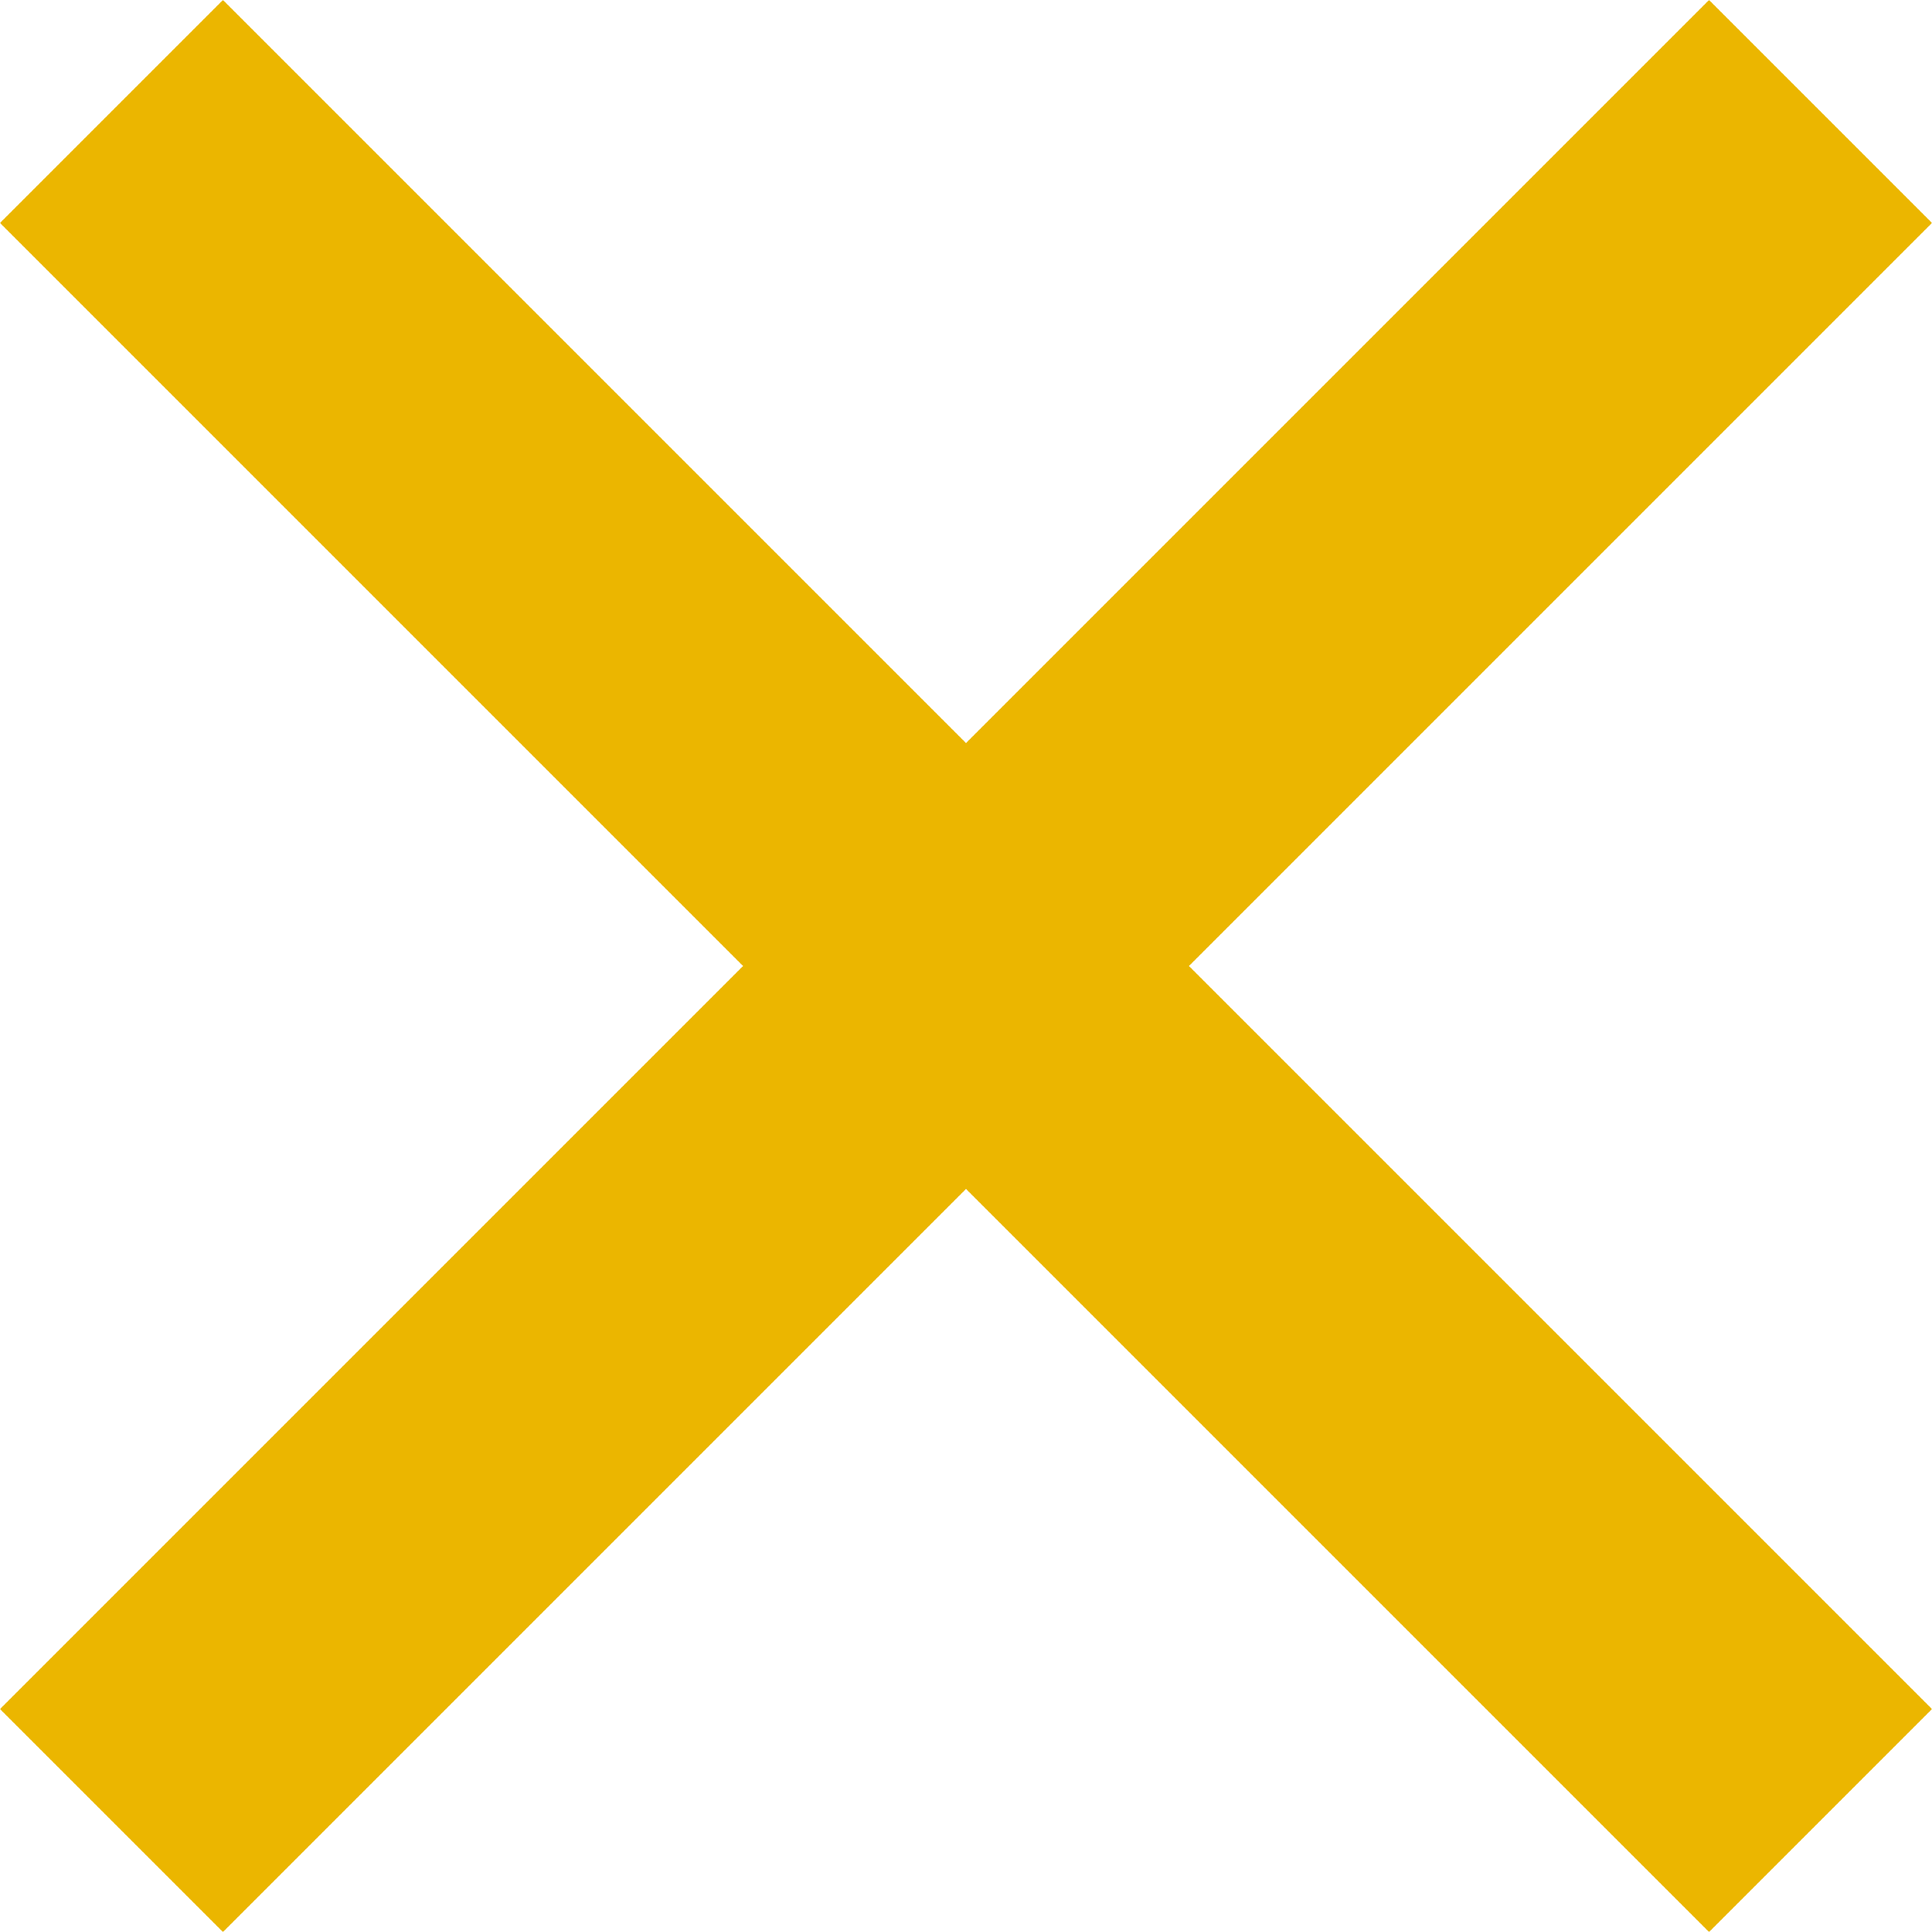
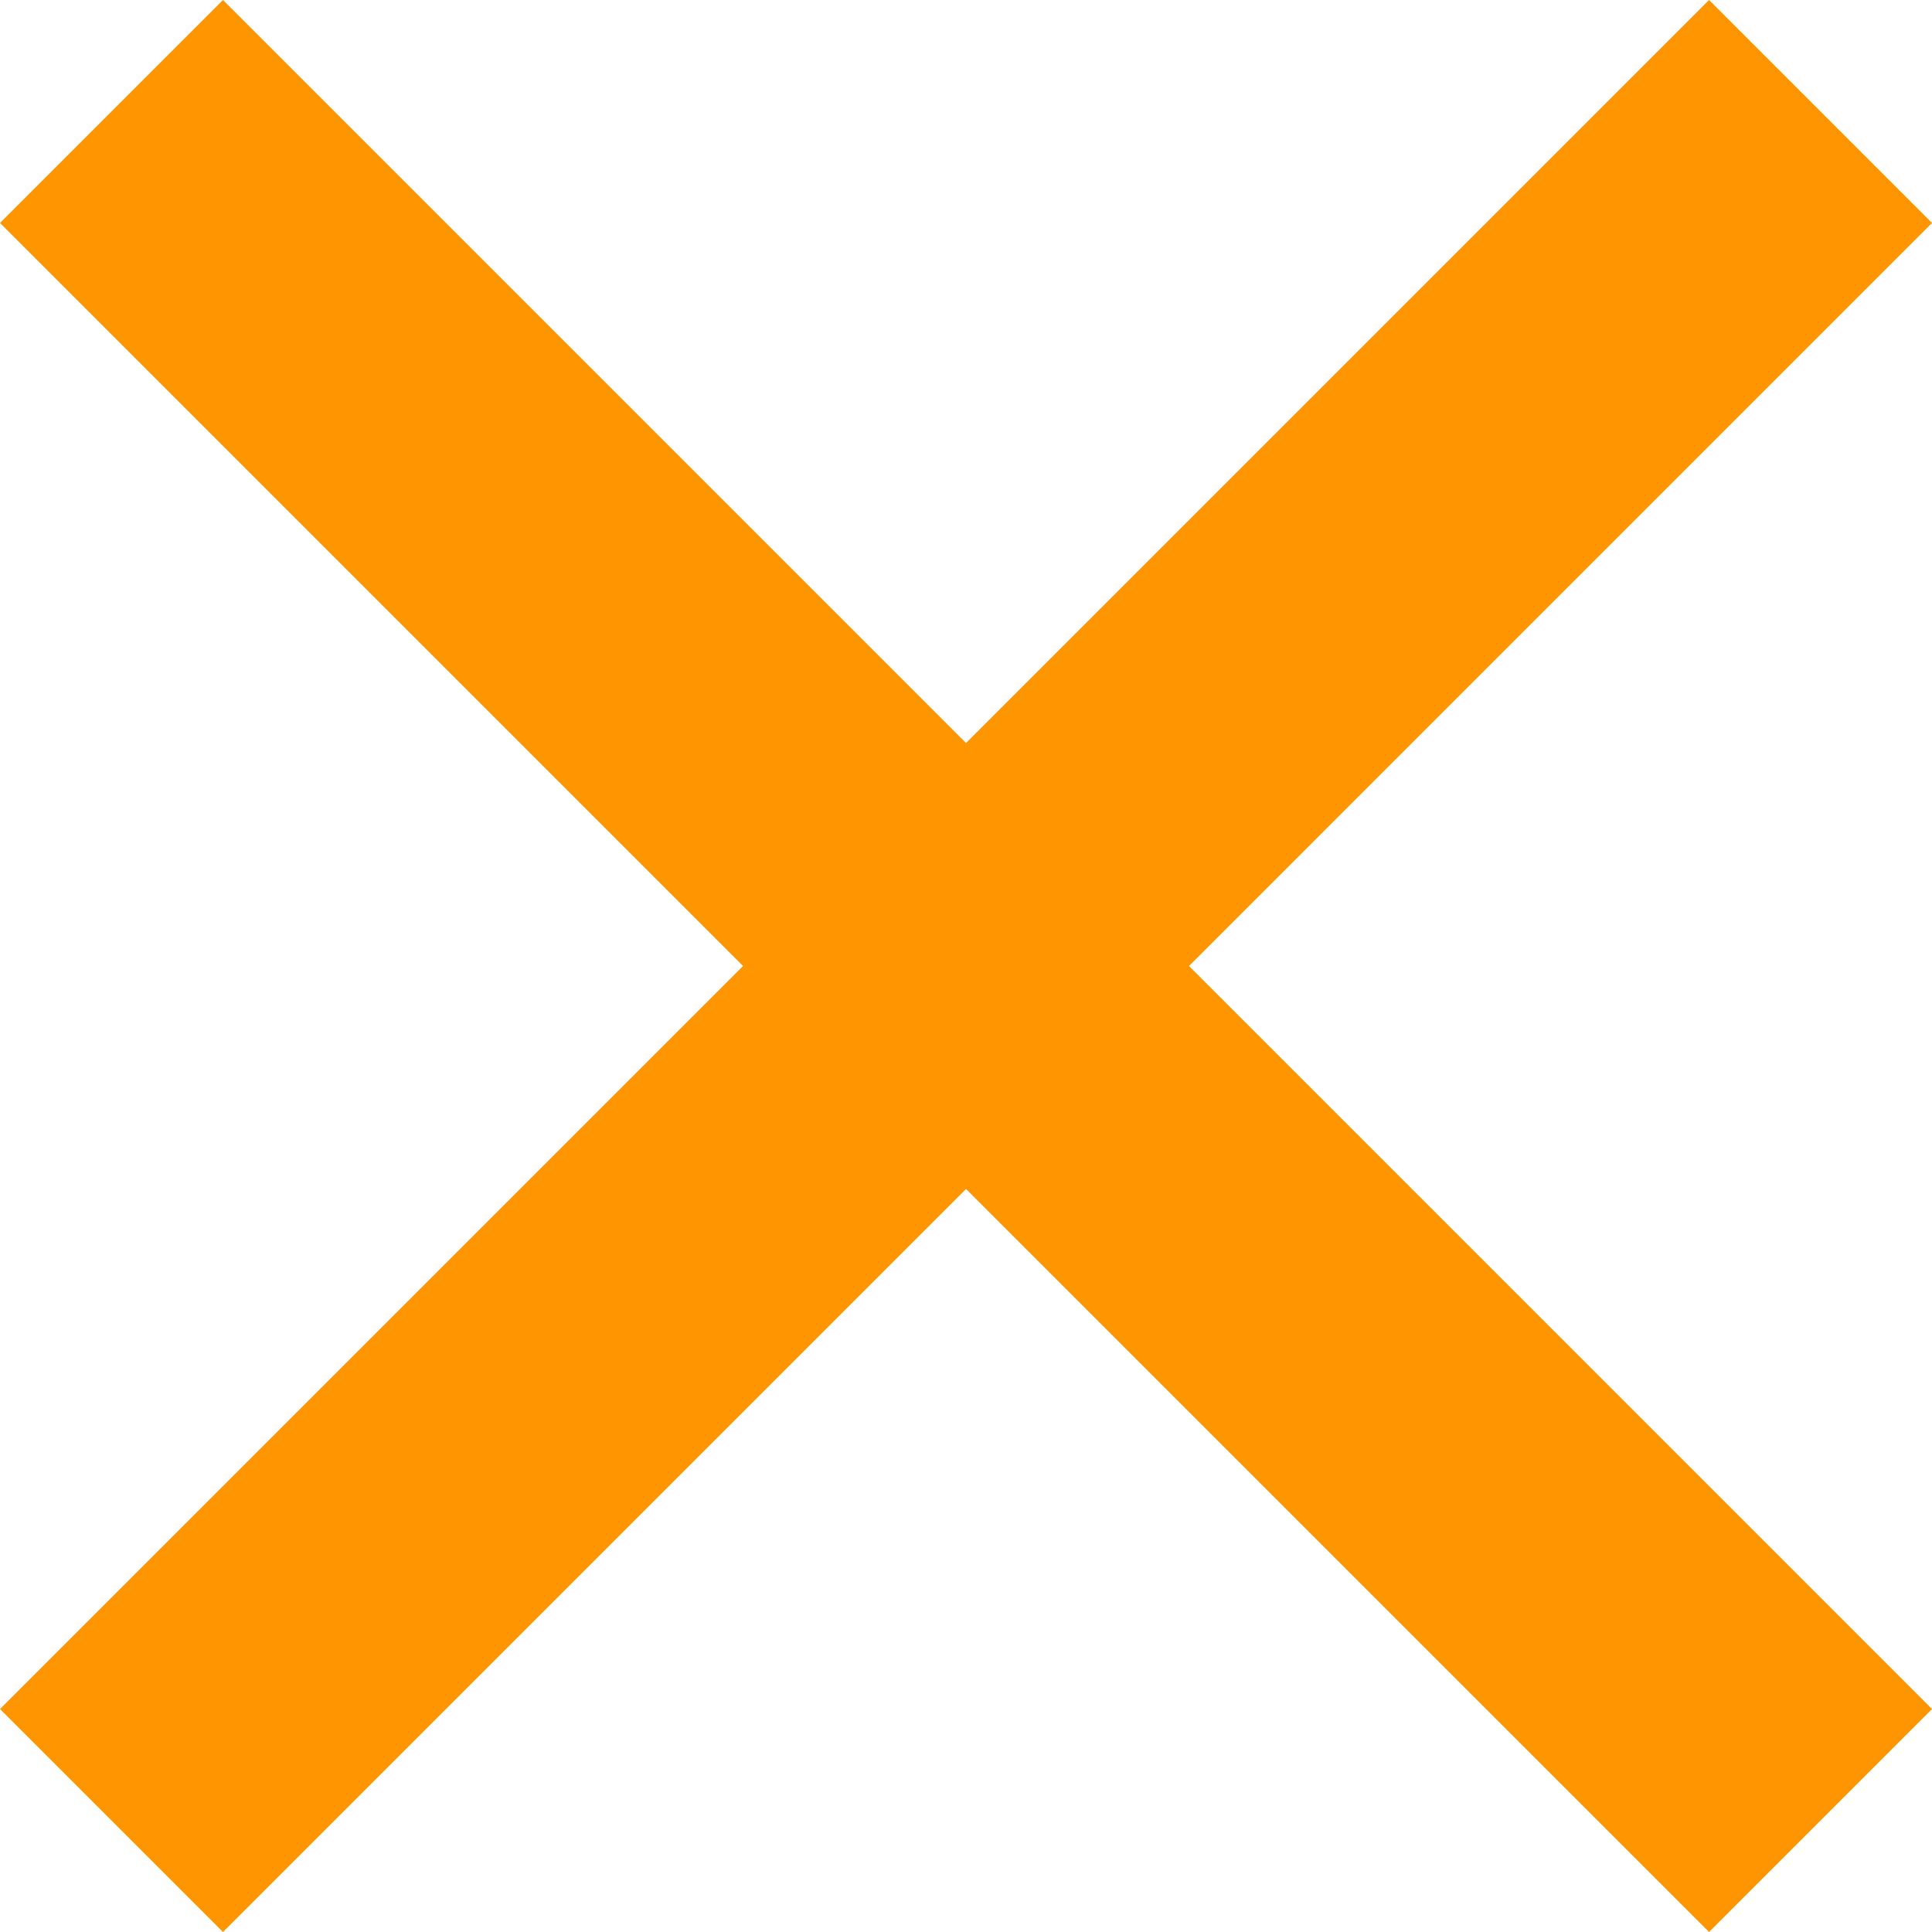
<svg xmlns="http://www.w3.org/2000/svg" version="1.1" id="Capa_1" x="0px" y="0px" viewBox="0 0 489.307 489.307" style="enable-background:new 0 0 489.307 489.307;" xml:space="preserve" width="512px" height="512px">
  <g>
    <g>
-       <polygon points="489.307,56.466 432.839,0 244.654,188.187 56.468,0 0,56.466 188.186,244.654 0,432.839     56.469,489.307 244.654,301.121 432.839,489.307 489.306,432.839 301.121,244.654   " fill="#EBB600" />
+       <polygon points="489.307,56.466 432.839,0 244.654,188.187 56.468,0 0,56.466 188.186,244.654 0,432.839     56.469,489.307 244.654,301.121 432.839,489.307 489.306,432.839 301.121,244.654   " fill="#FF9500" />
    </g>
    <g>
	</g>
    <g>
	</g>
    <g>
	</g>
    <g>
	</g>
    <g>
	</g>
    <g>
	</g>
    <g>
	</g>
    <g>
	</g>
    <g>
	</g>
    <g>
	</g>
    <g>
	</g>
    <g>
	</g>
    <g>
	</g>
    <g>
	</g>
    <g>
	</g>
  </g>
  <g>
</g>
  <g>
</g>
  <g>
</g>
  <g>
</g>
  <g>
</g>
  <g>
</g>
  <g>
</g>
  <g>
</g>
  <g>
</g>
  <g>
</g>
  <g>
</g>
  <g>
</g>
  <g>
</g>
  <g>
</g>
  <g>
</g>
</svg>
